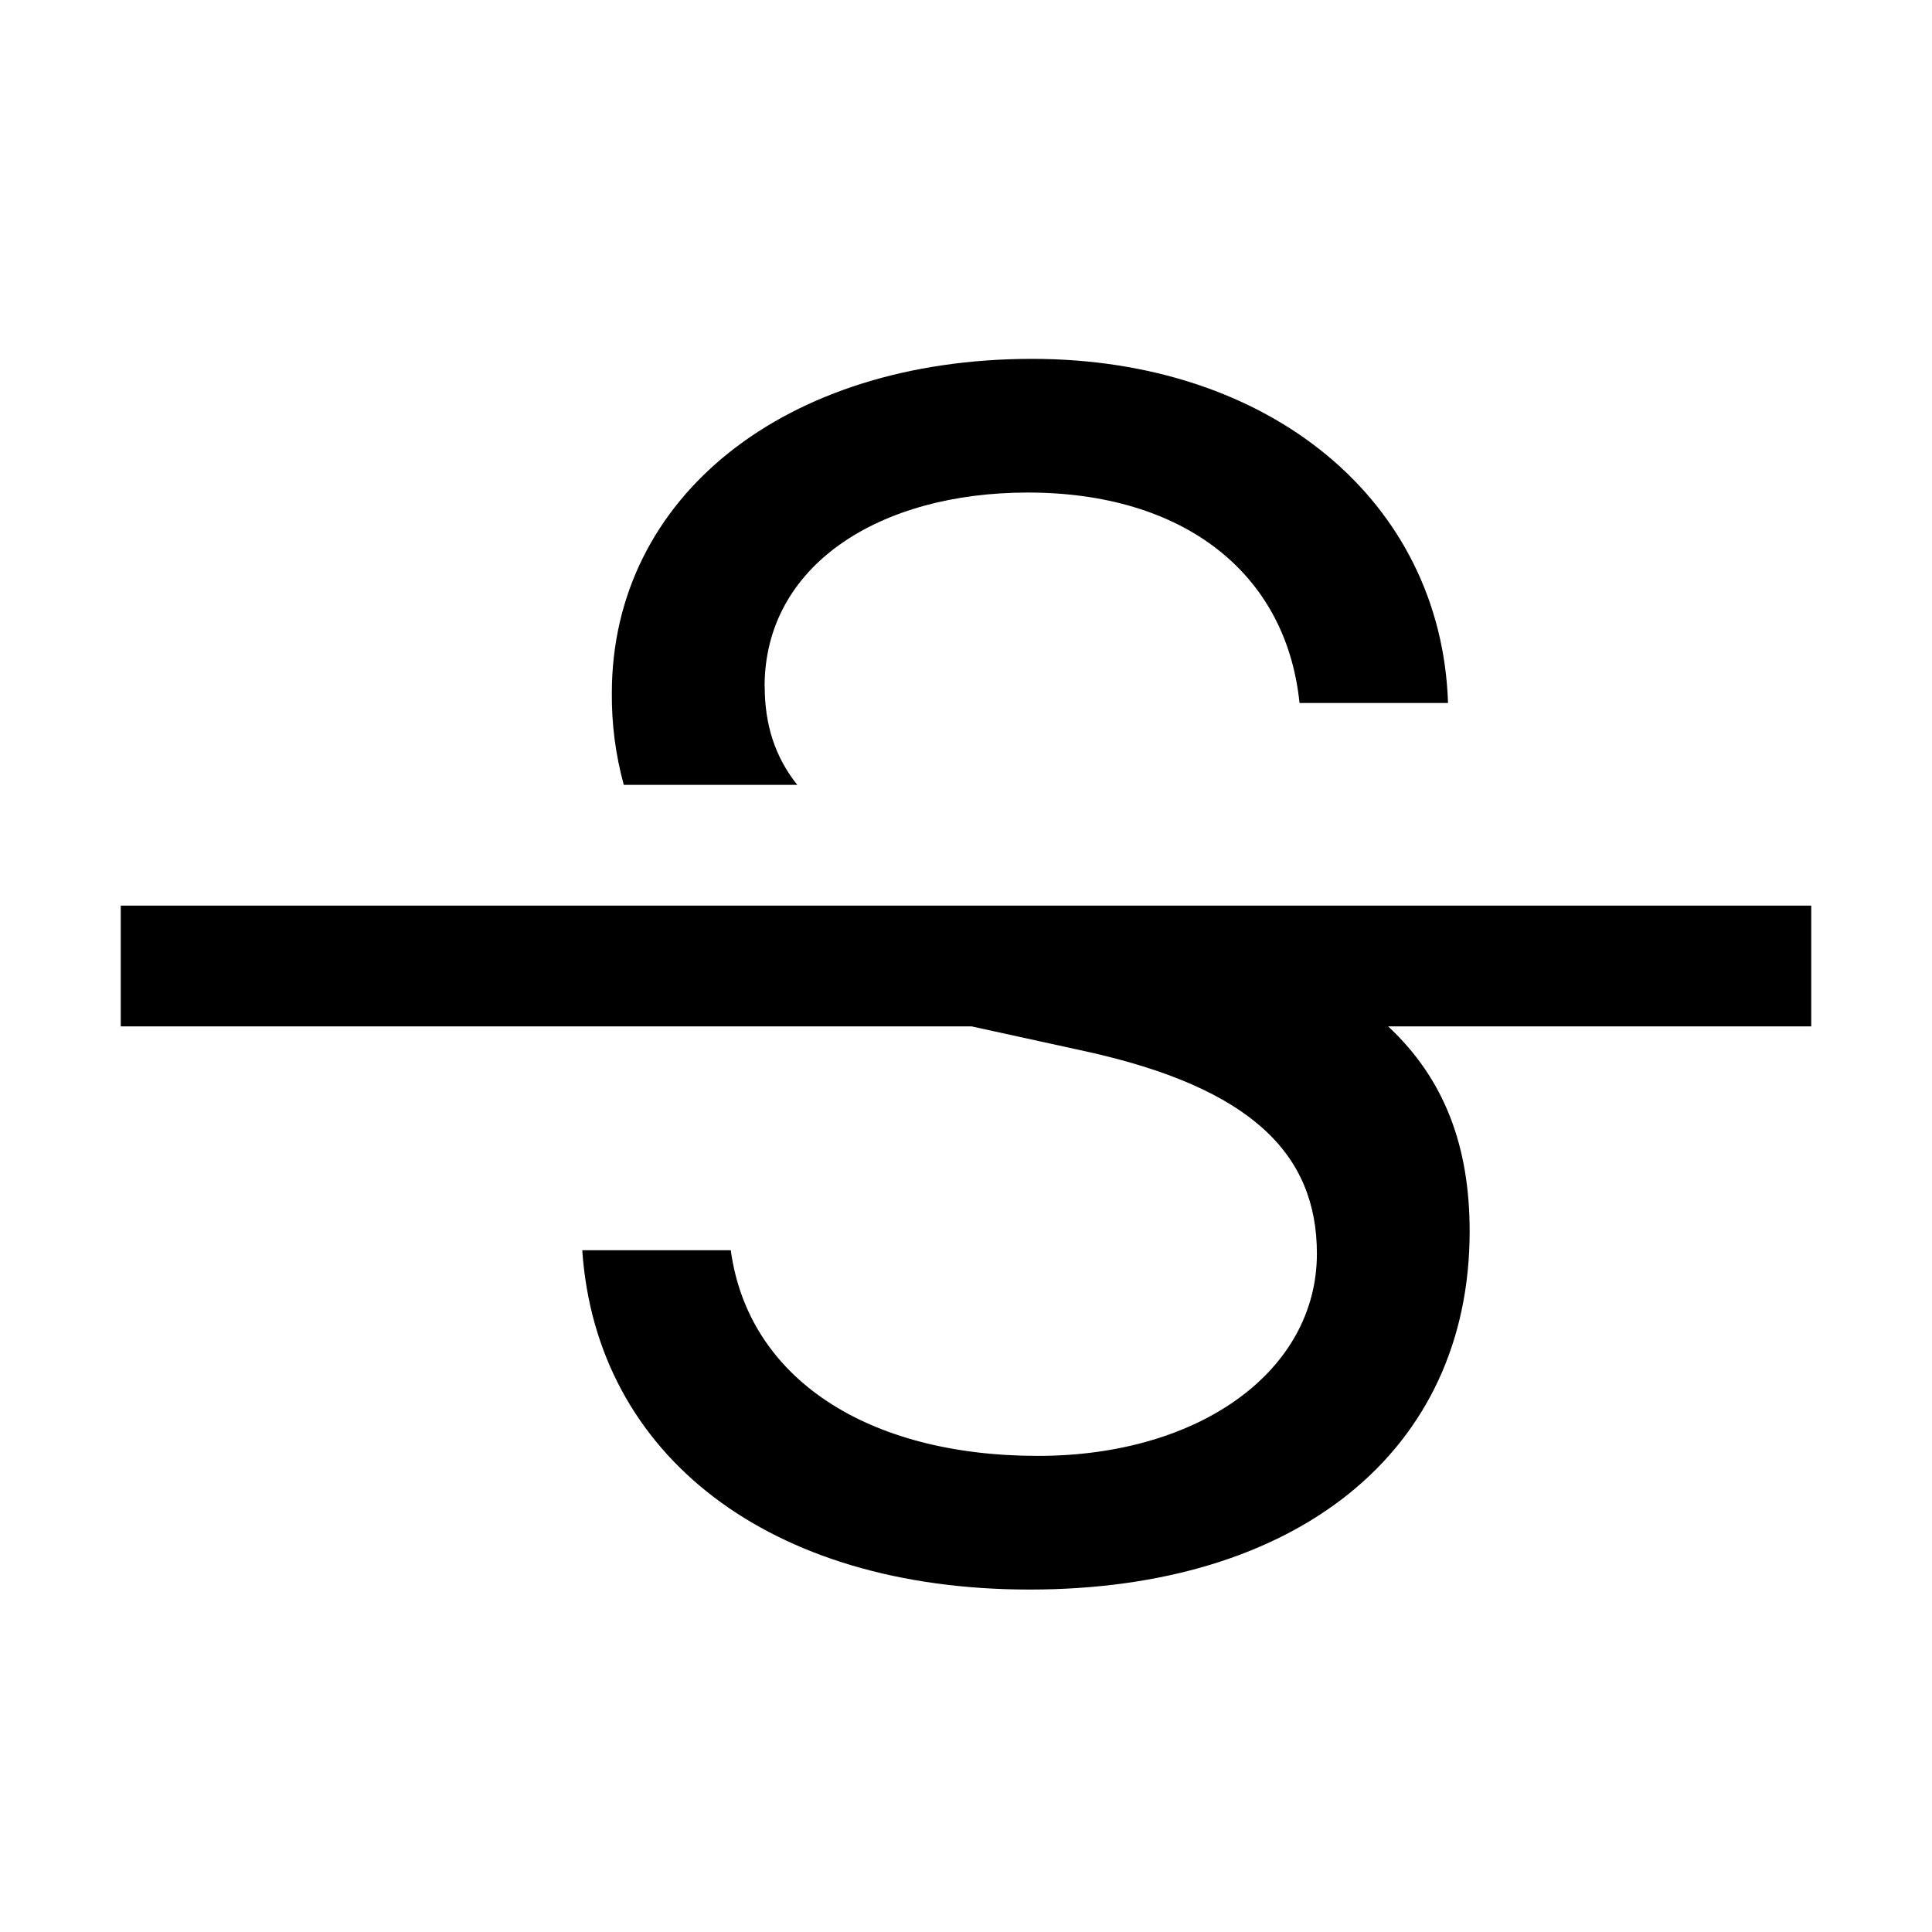
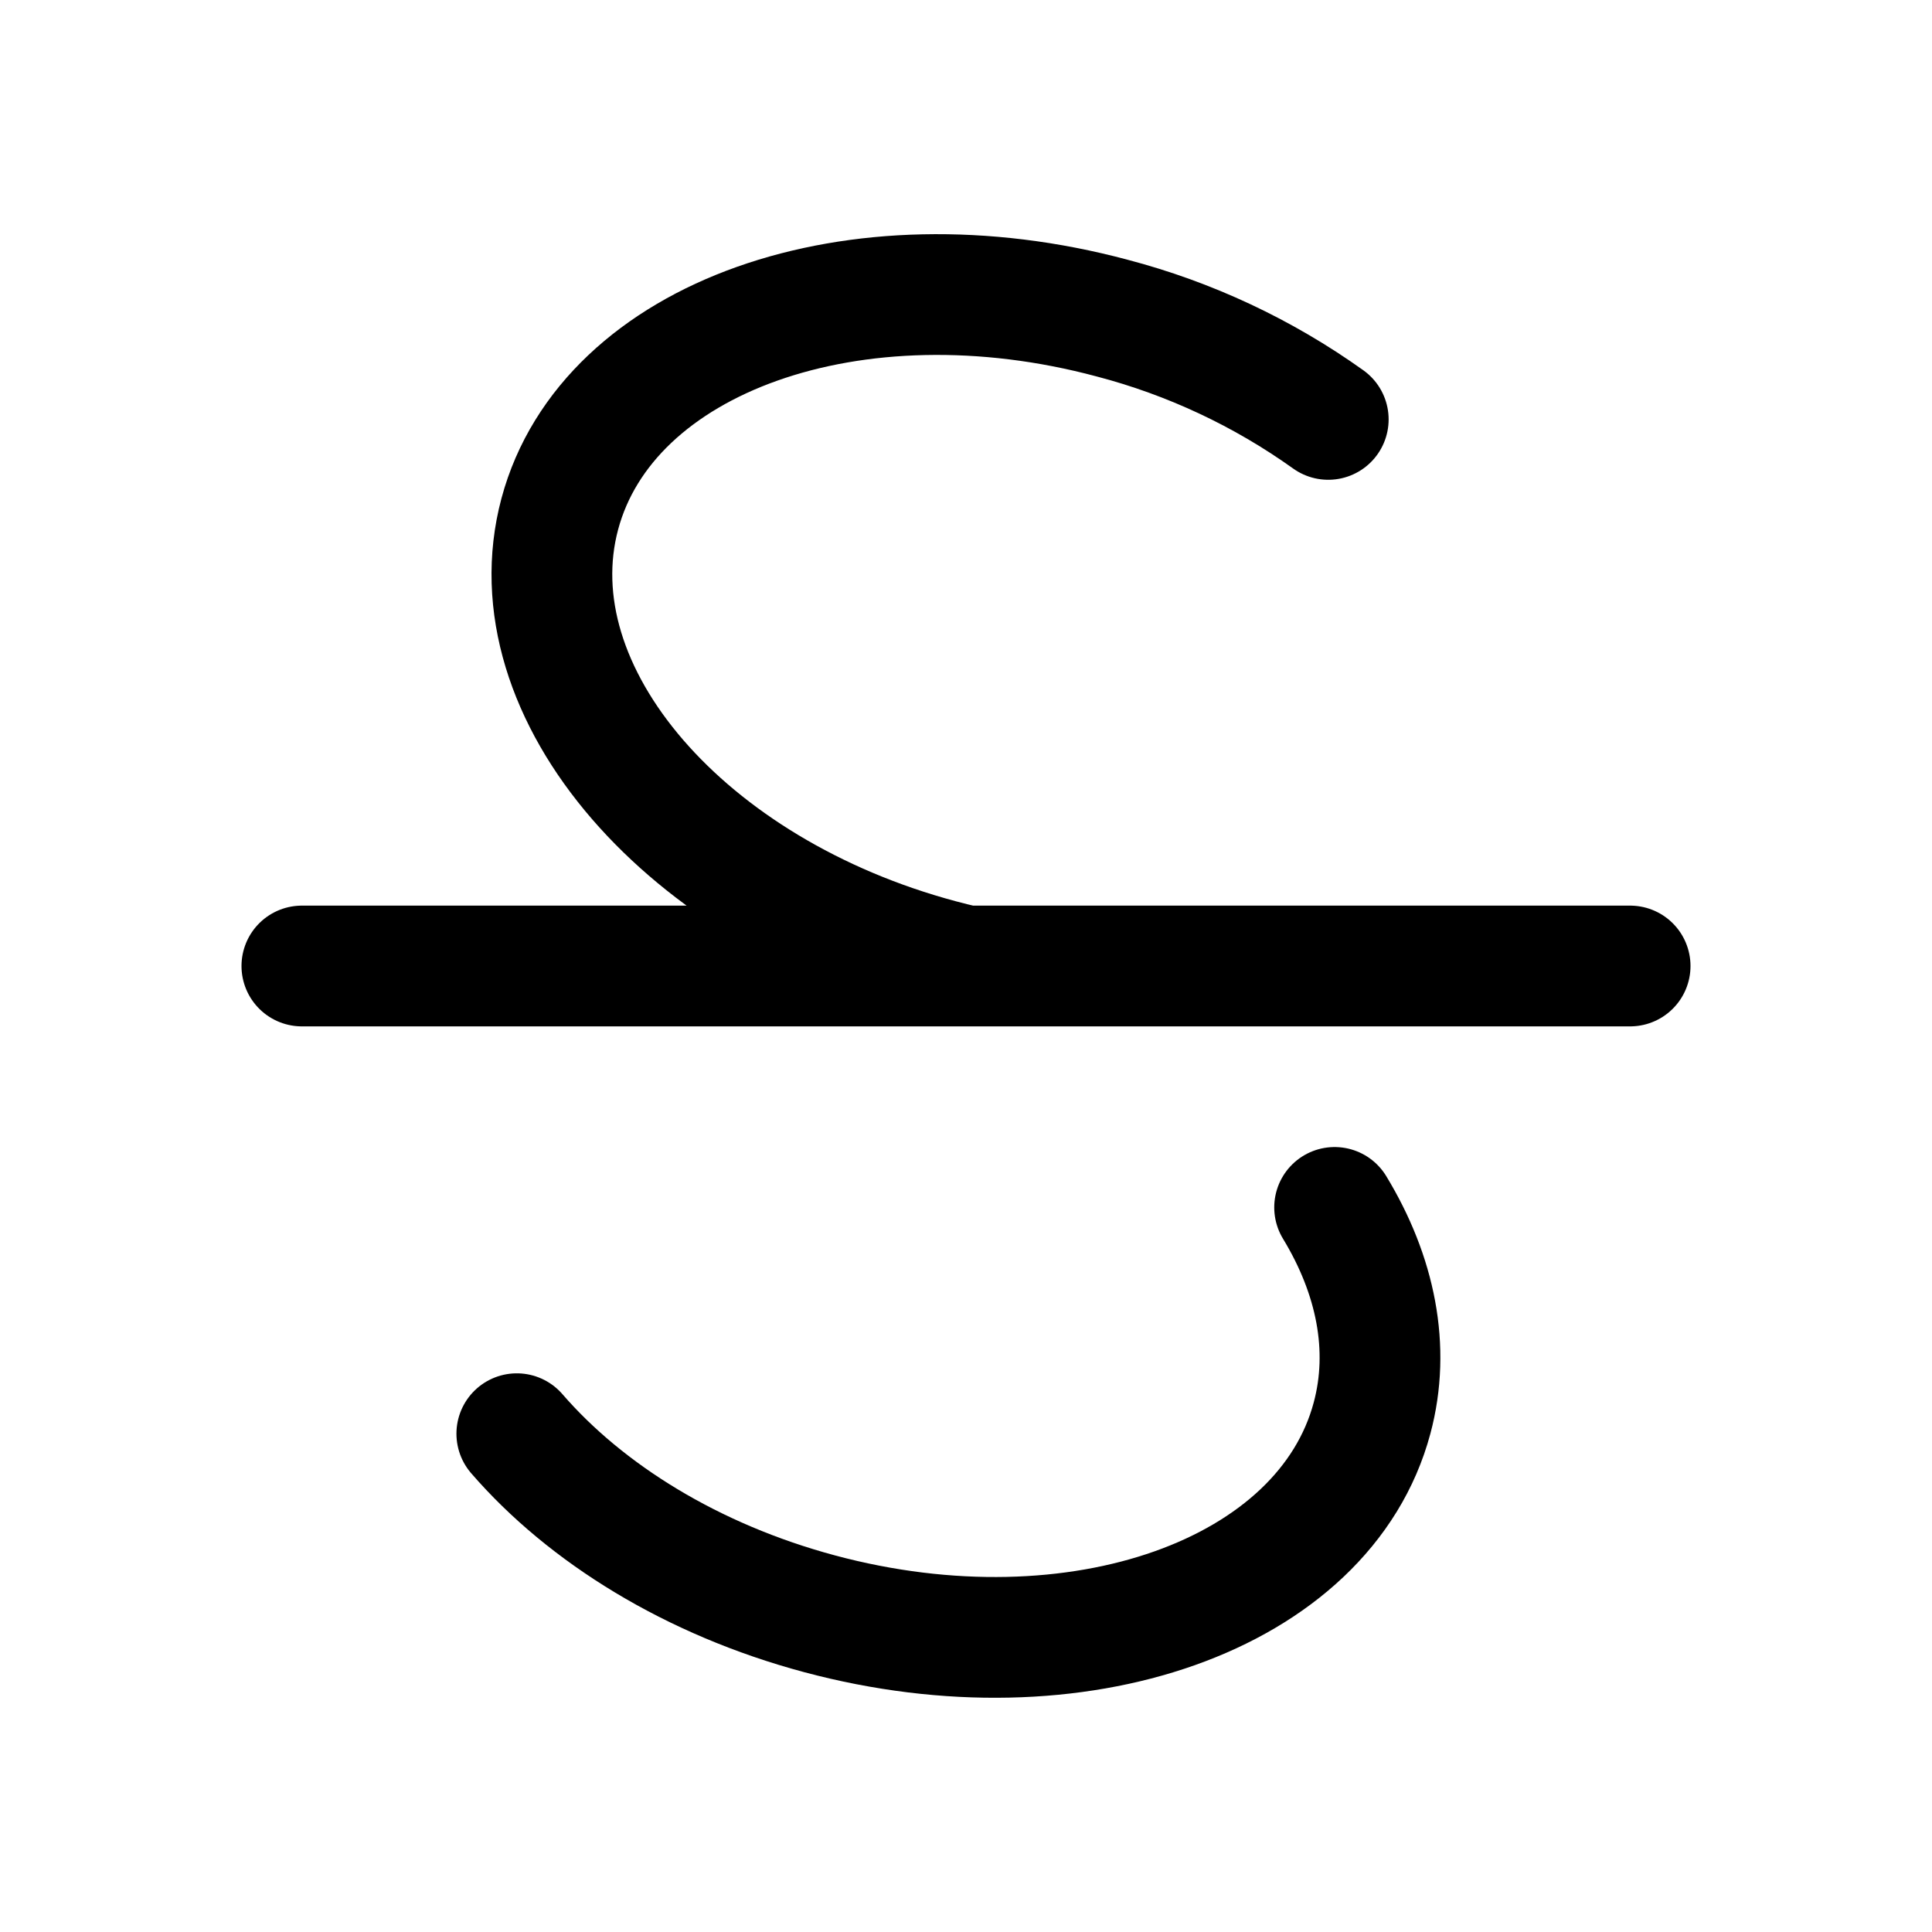
- <svg xmlns="http://www.w3.org/2000/svg" width="16" height="16" fill="currentColor" class="bi bi-type-strikethrough" viewBox="0 0 16 16">
-   <path d="M6.333 5.686c0 .31.083.581.27.814H5.166a2.776 2.776 0 0 1-.099-.76c0-1.627 1.436-2.768 3.48-2.768 1.969 0 3.39 1.175 3.445 2.85h-1.23c-.11-1.08-.964-1.743-2.25-1.743-1.23 0-2.18.602-2.18 1.607zm2.194 7.478c-2.153 0-3.589-1.107-3.705-2.81h1.23c.144 1.06 1.129 1.703 2.544 1.703 1.34 0 2.31-.705 2.31-1.675 0-.827-.547-1.374-1.914-1.675L8.046 8.5H1v-1h14v1h-3.504c.468.437.675.994.675 1.697 0 1.826-1.436 2.967-3.644 2.967z" />
+ <svg xmlns="http://www.w3.org/2000/svg" fill="none" viewBox="0 0 24 24" stroke-width="1.5" stroke="currentColor" class="size-6">
+   <path stroke-linecap="round" stroke-linejoin="round" d="M12 12a8.912 8.912 0 0 1-.318-.079c-1.585-.424-2.904-1.247-3.76-2.236-.873-1.009-1.265-2.19-.968-3.301.59-2.2 3.663-3.29 6.863-2.432A8.186 8.186 0 0 1 16.5 5.21M6.42 17.81c.857.99 2.176 1.812 3.761 2.237 3.2.858 6.274-.23 6.863-2.431.233-.868.044-1.779-.465-2.617M3.75 12h16.5" />
</svg>
